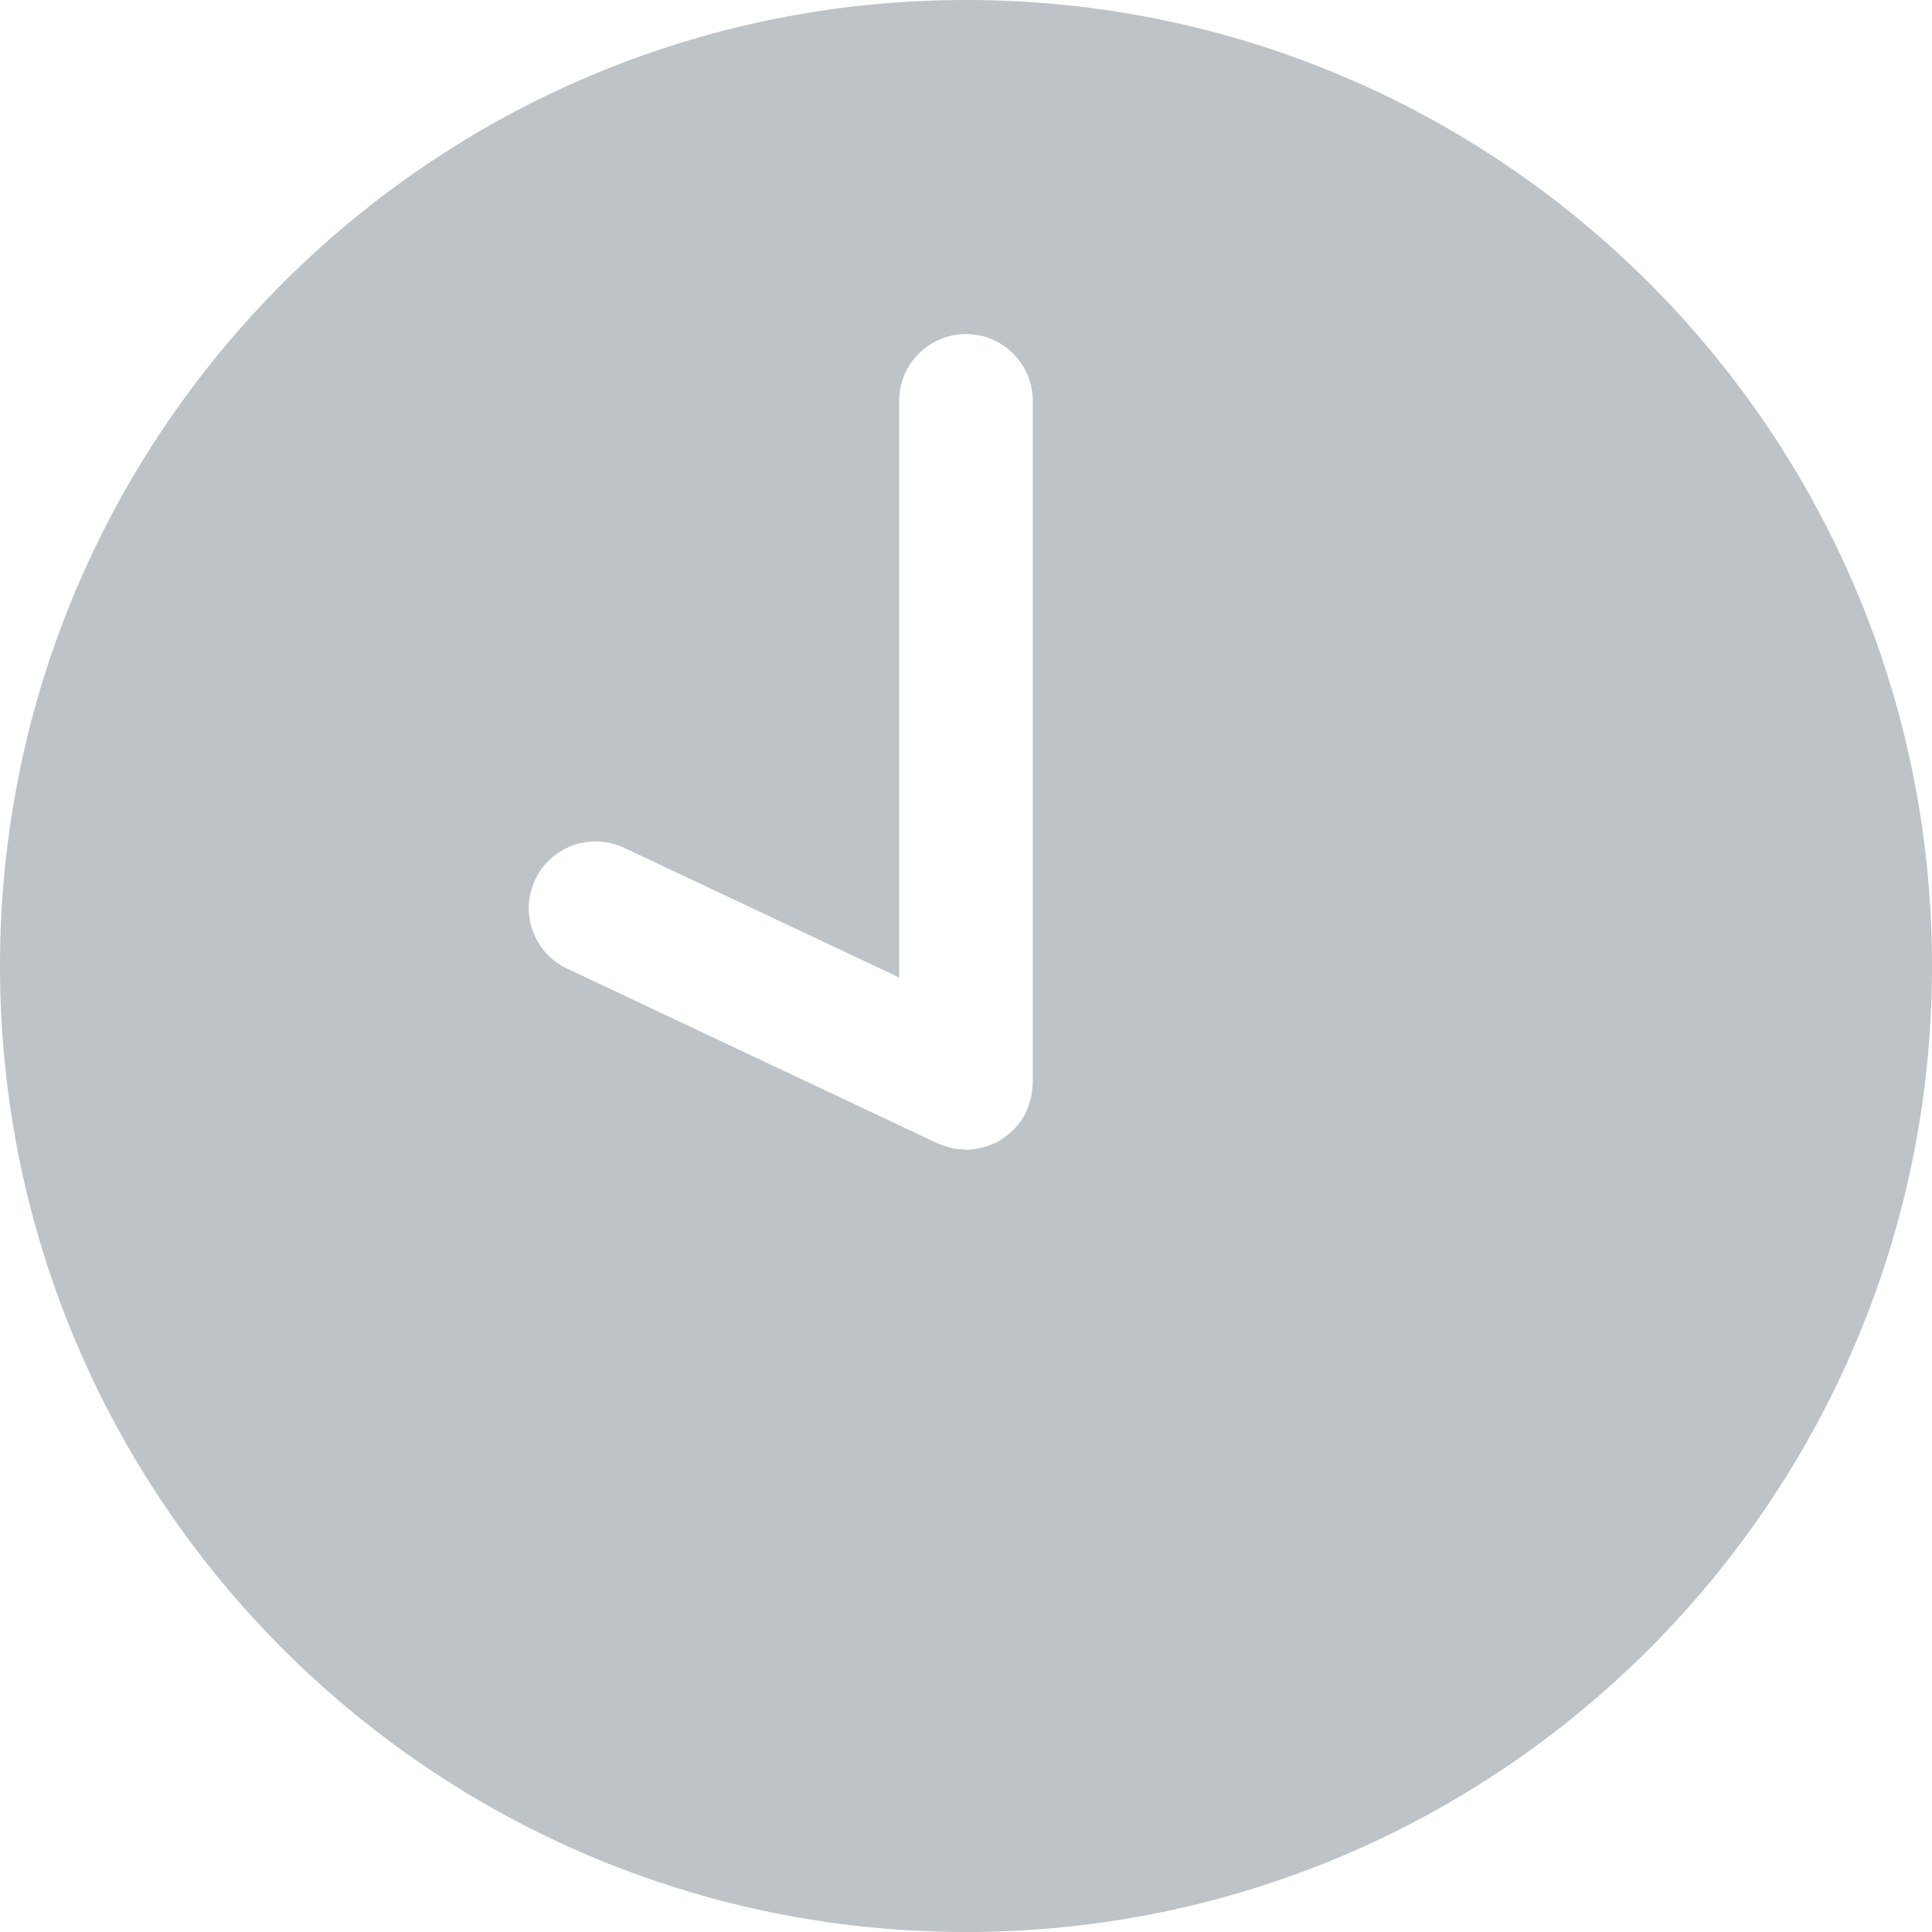
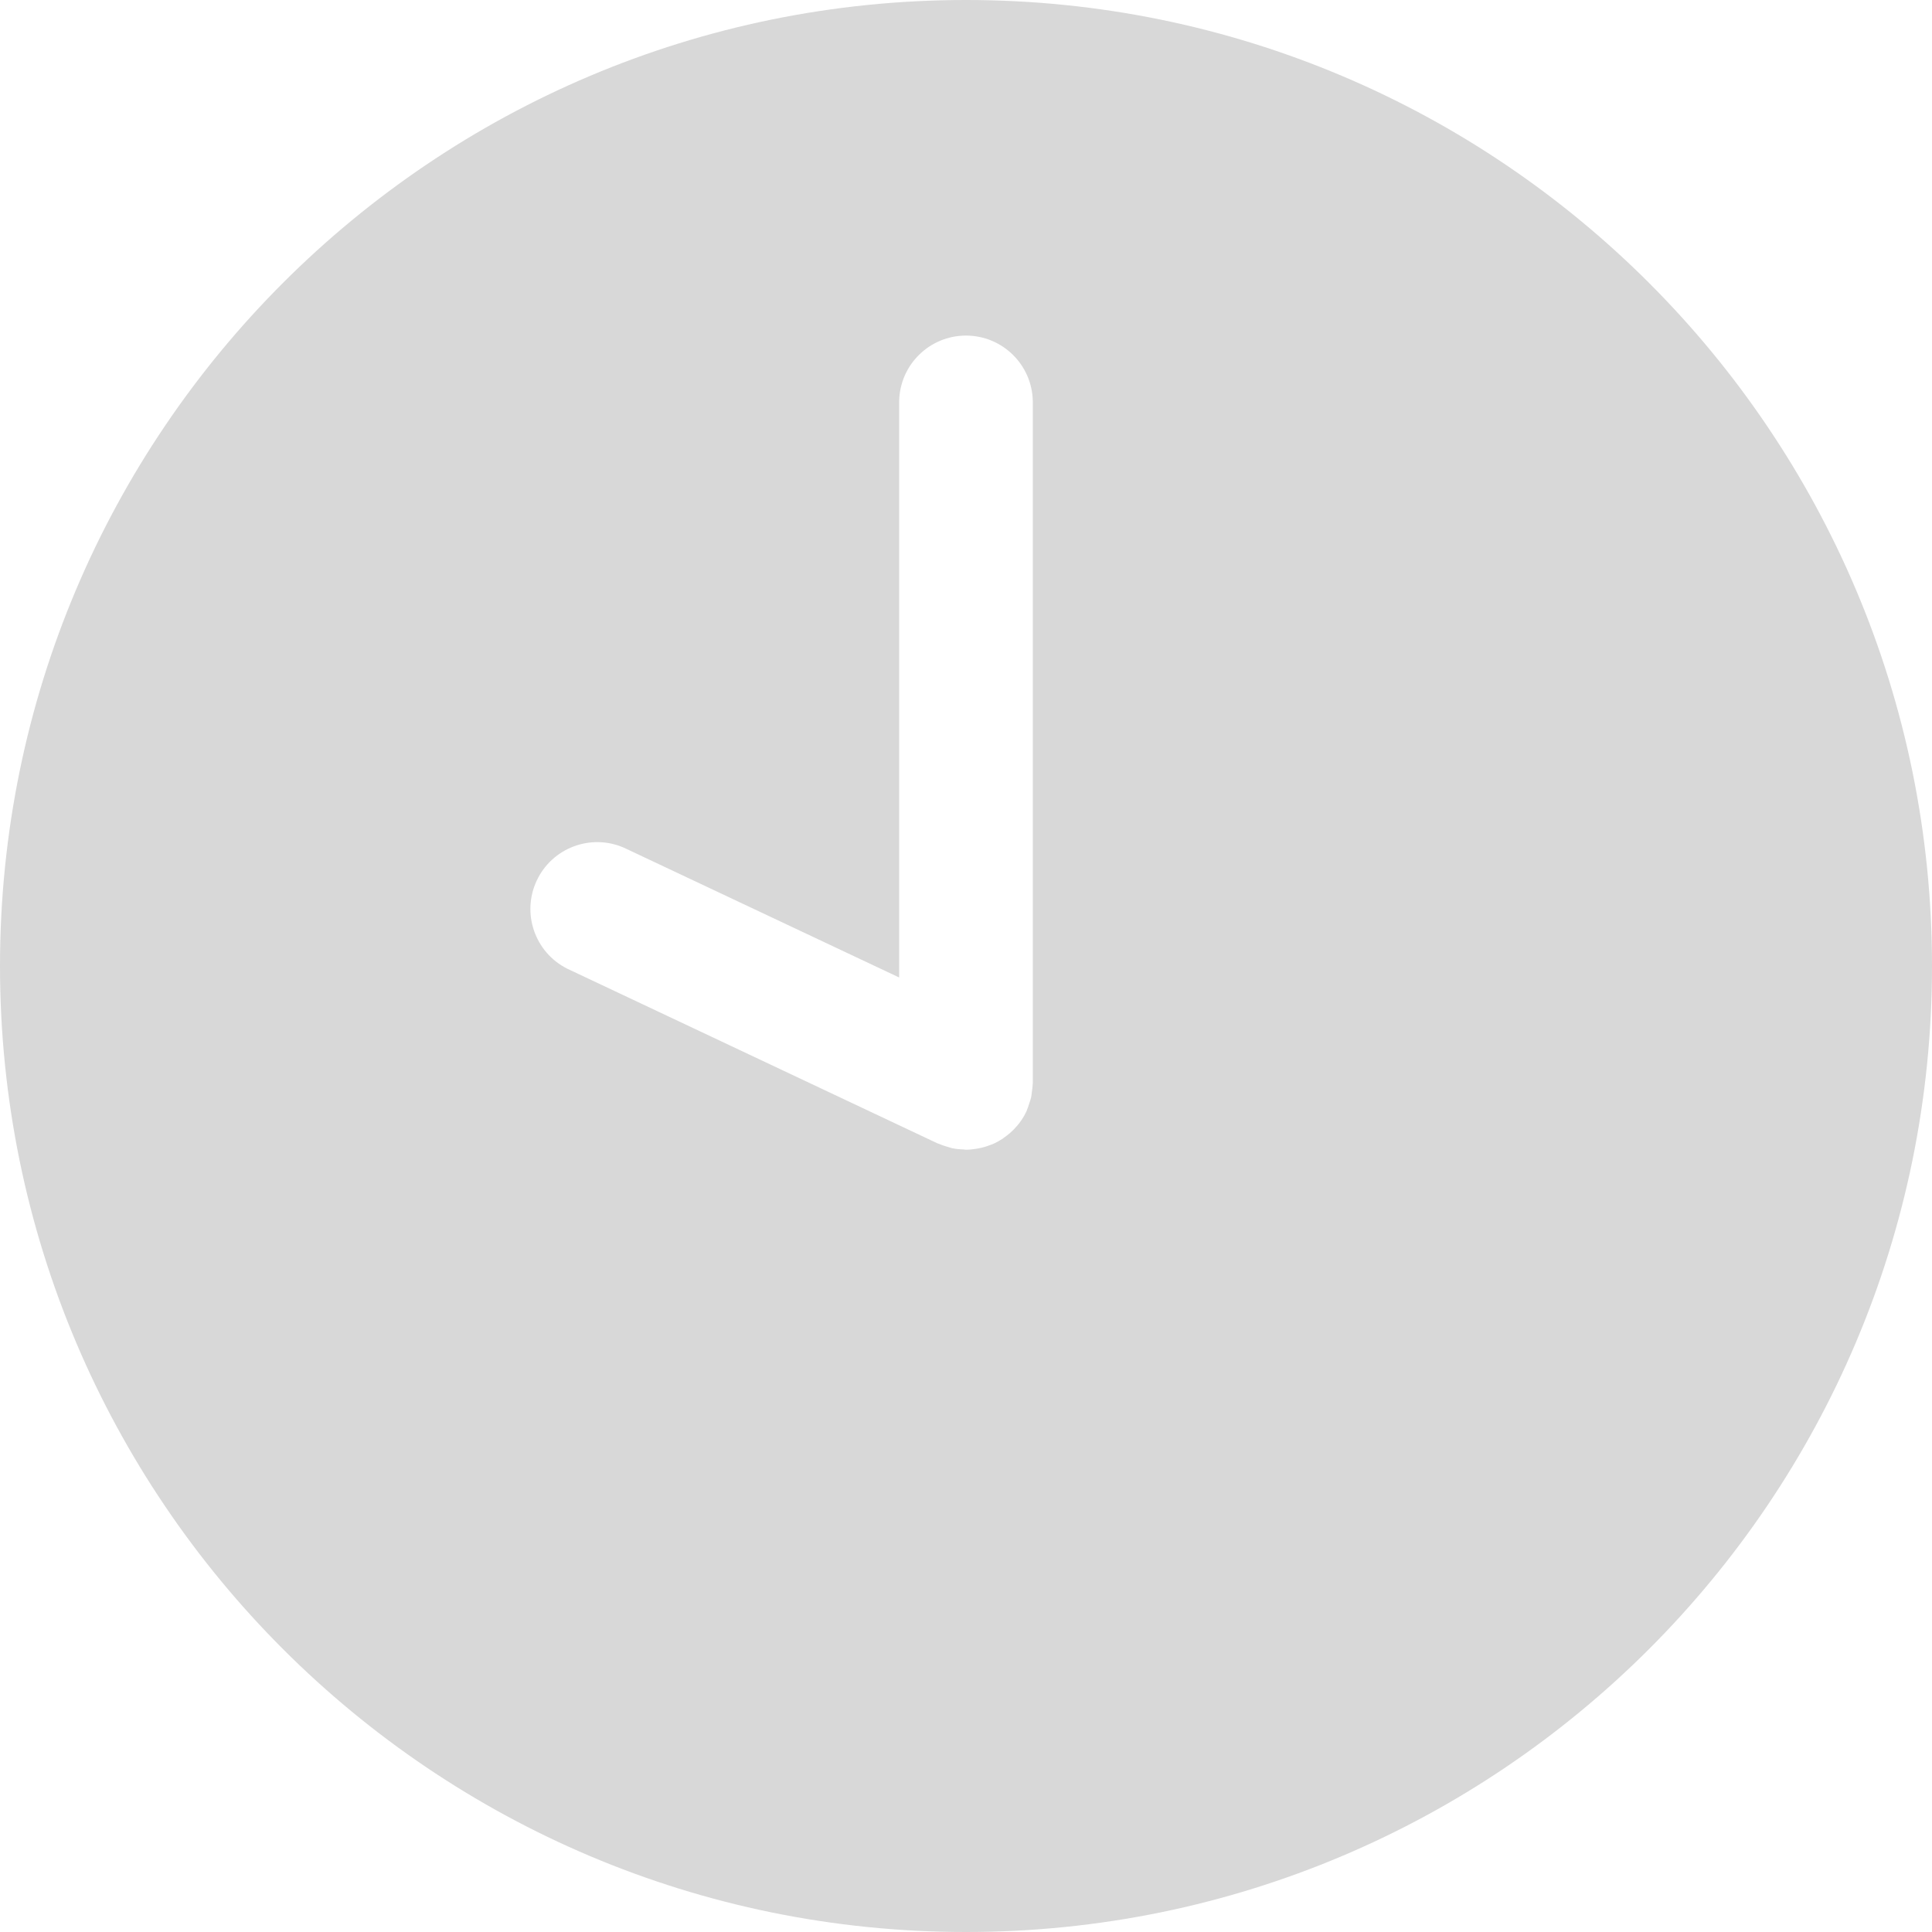
- <svg xmlns="http://www.w3.org/2000/svg" width="56px" height="56px" viewBox="0 0 56 56" version="1.1">
-   <defs />
-   <g id="Icons" stroke="none" stroke-width="1" fill="none" fill-rule="evenodd">
-     <g id="time" fill-rule="nonzero" fill="#BDC3C7">
-       <path d="M28,0 C12.536,0 0,12.536 0,27.999 C0,43.462 12.536,56 28,56 C43.463,56 56,43.463 56,27.999 C56,12.536 43.463,0 28,0 Z M29.933,31.423 C29.932,31.497 29.921,31.57 29.91,31.644 C29.903,31.699 29.9,31.756 29.887,31.81 C29.875,31.867 29.853,31.922 29.835,31.979 C29.813,32.047 29.793,32.115 29.764,32.18 C29.759,32.191 29.757,32.203 29.752,32.214 C29.71,32.304 29.661,32.389 29.608,32.468 C29.604,32.473 29.6,32.478 29.596,32.483 C29.535,32.573 29.466,32.654 29.392,32.73 C29.372,32.751 29.351,32.77 29.33,32.79 C29.266,32.851 29.198,32.907 29.126,32.959 C29.103,32.975 29.082,32.992 29.059,33.007 C28.966,33.068 28.87,33.121 28.769,33.165 C28.747,33.174 28.724,33.18 28.702,33.189 C28.617,33.222 28.531,33.249 28.442,33.27 C28.41,33.277 28.378,33.284 28.346,33.29 C28.231,33.311 28.116,33.325 27.998,33.325 C27.975,33.325 27.95,33.318 27.927,33.317 C27.814,33.313 27.703,33.304 27.596,33.281 C27.563,33.274 27.53,33.259 27.496,33.25 C27.397,33.223 27.299,33.193 27.206,33.151 C27.196,33.146 27.185,33.145 27.174,33.14 L16.438,28.076 C15.47,27.62 15.056,26.466 15.512,25.499 C15.968,24.532 17.122,24.117 18.089,24.573 L26.063,28.333 L26.063,11.62 C26.063,10.55 26.93,9.683 28,9.683 C29.069,9.683 29.936,10.55 29.936,11.62 L29.936,31.388 L29.937,31.388 C29.937,31.4 29.933,31.411 29.933,31.423 Z" id="Shape" />
-     </g>
-   </g>
+ <svg xmlns="http://www.w3.org/2000/svg" width="56" height="56">
+   <path d="M28 0C12.536 0 0 12.536 0 28c0 15.462 12.536 28 28 28 15.463 0 28-12.537 28-28C56 12.535 43.463 0 28 0zm1.933 31.423c-.001.074-.012.147-.023.22-.007.056-.01.113-.023.167-.012.057-.034.112-.052.169-.022.068-.042.136-.07.2-.006.012-.008.024-.013.035a1.92 1.92 0 0 1-.144.254l-.012.015c-.06.09-.13.171-.204.247a1.854 1.854 0 0 1-.267.228c-.022.017-.043.034-.066.05-.093.06-.19.113-.29.157-.022.01-.045.015-.067.024a1.946 1.946 0 0 1-.356.101c-.115.02-.23.035-.348.035-.023 0-.048-.007-.071-.008a1.948 1.948 0 0 1-.33-.036c-.034-.007-.067-.022-.1-.03a1.965 1.965 0 0 1-.29-.1c-.011-.005-.022-.006-.033-.01l-10.736-5.065a1.937 1.937 0 0 1 1.651-3.503l7.974 3.76V11.62a1.937 1.937 0 0 1 3.873 0v19.768c0 .012-.003.023-.003.035z" fill-rule="nonzero" fill="#D8D8D8" />
</svg>
